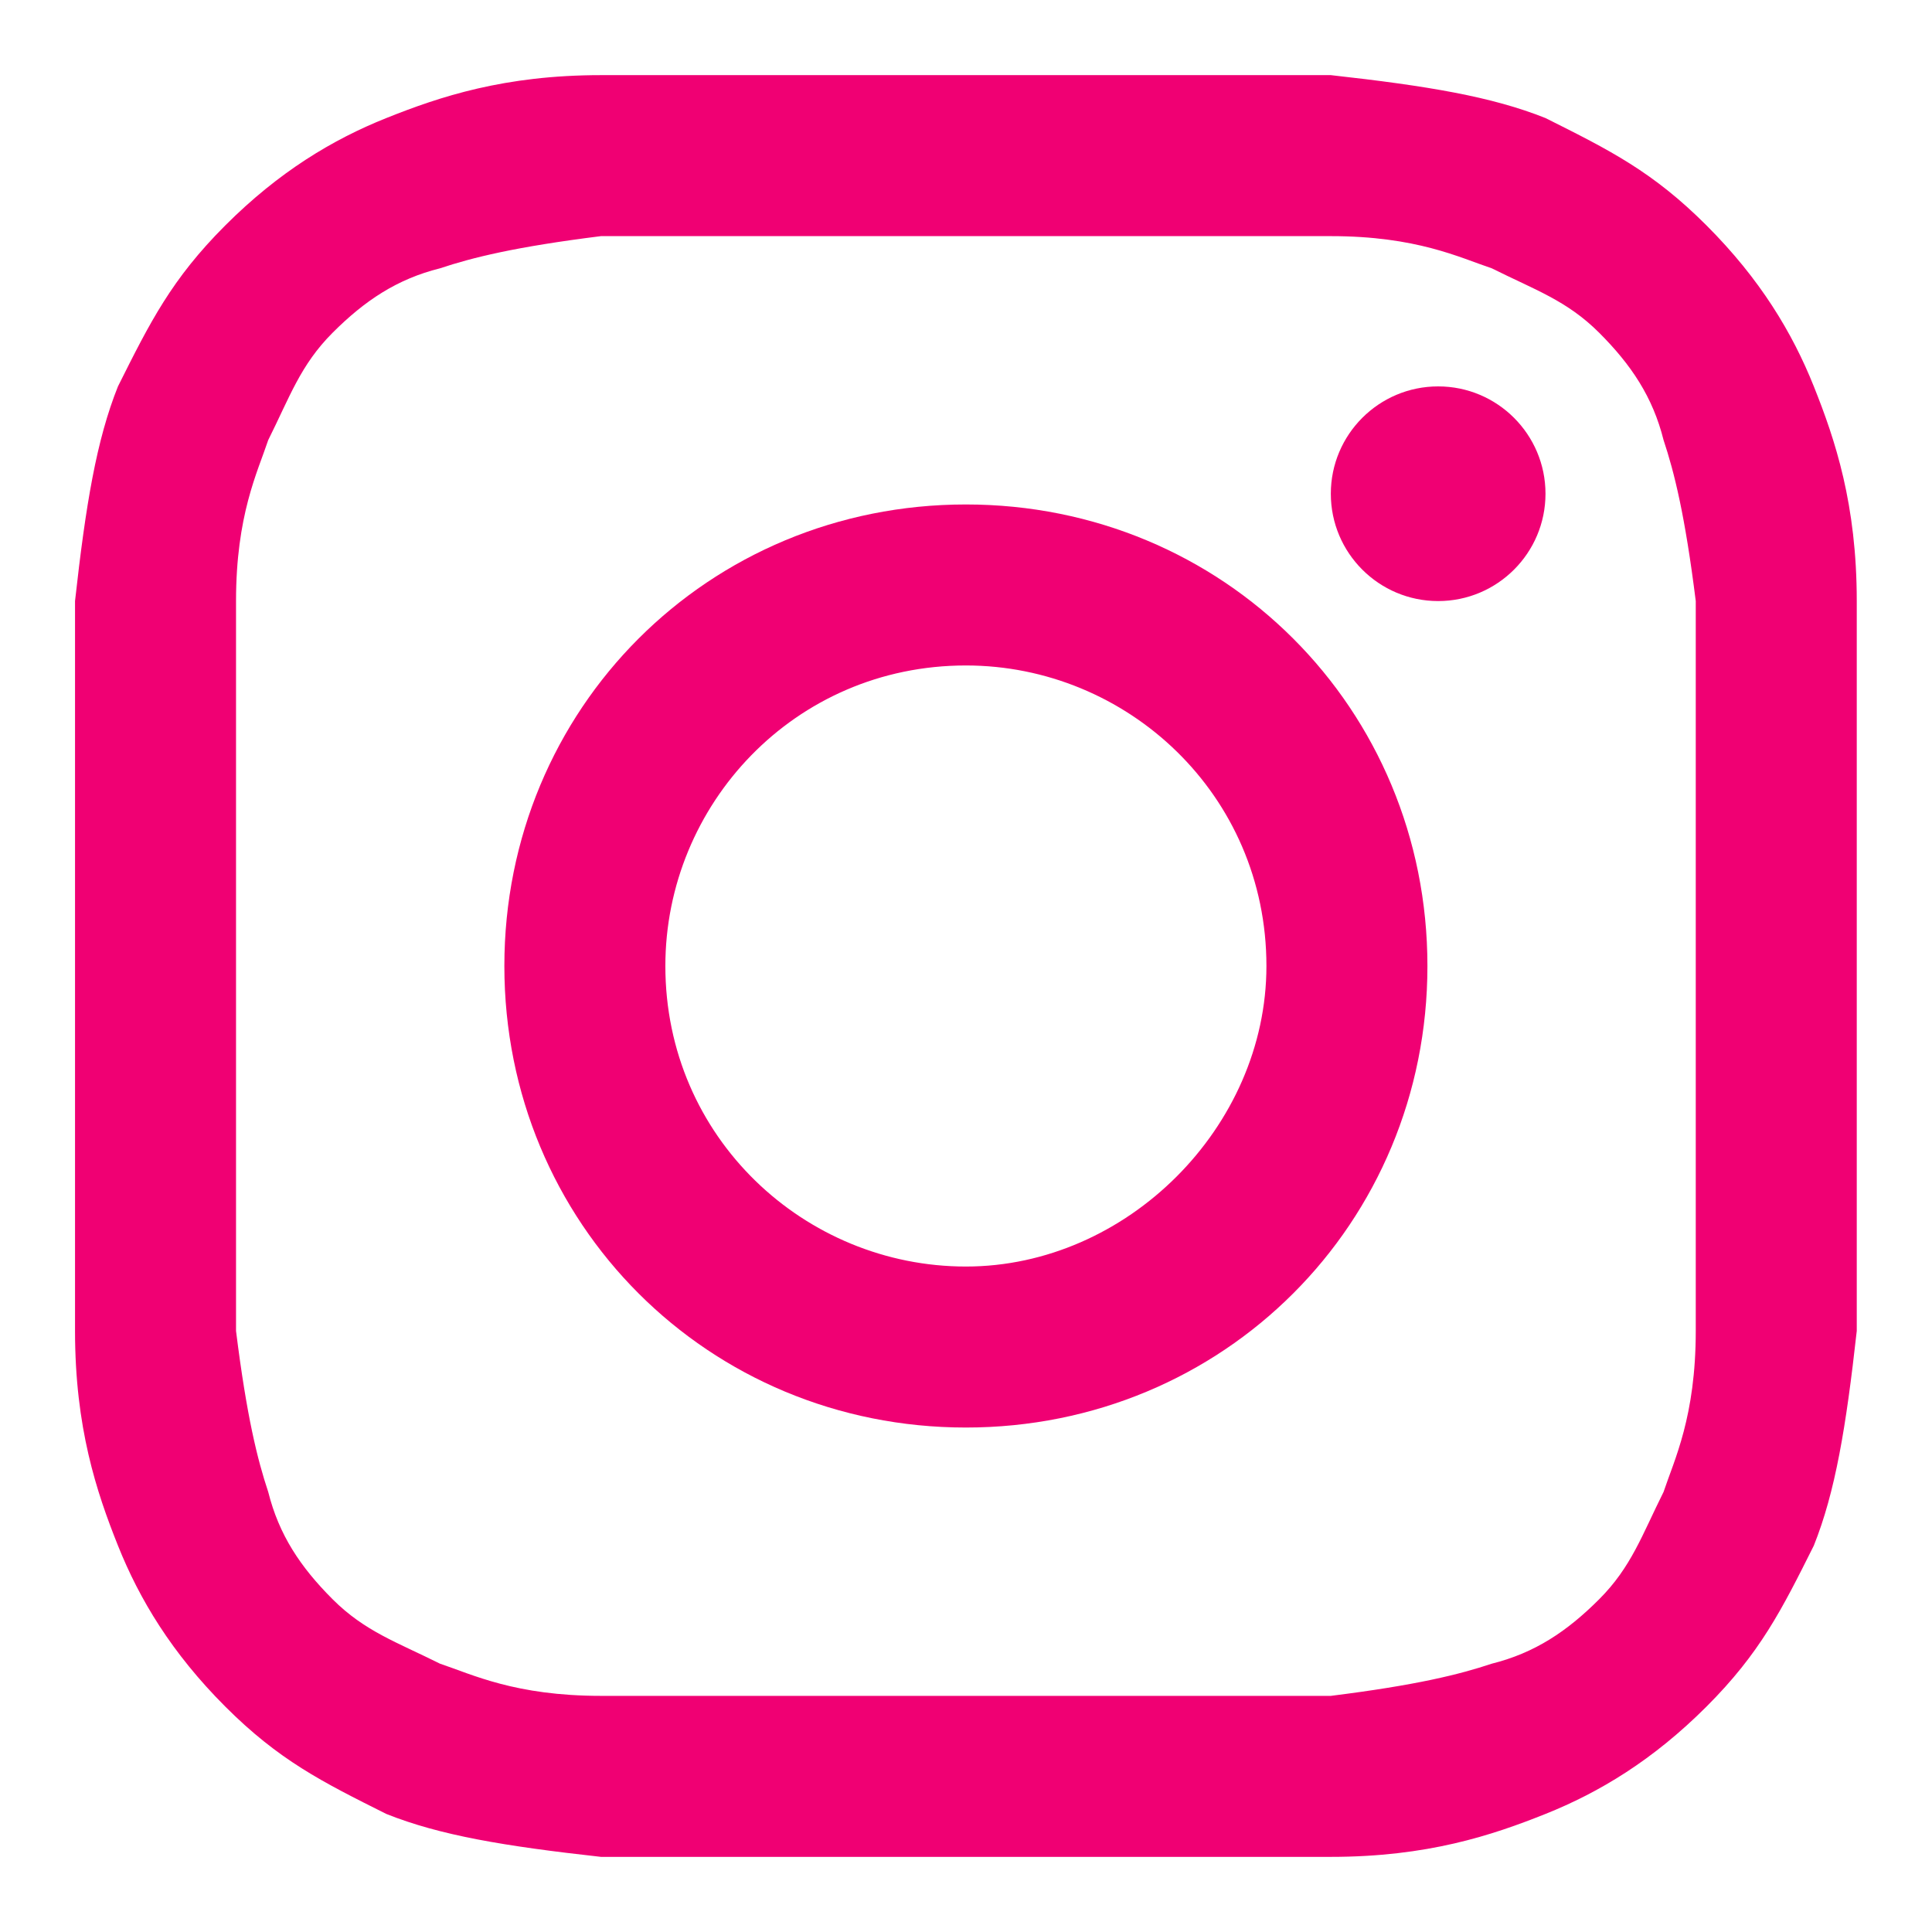
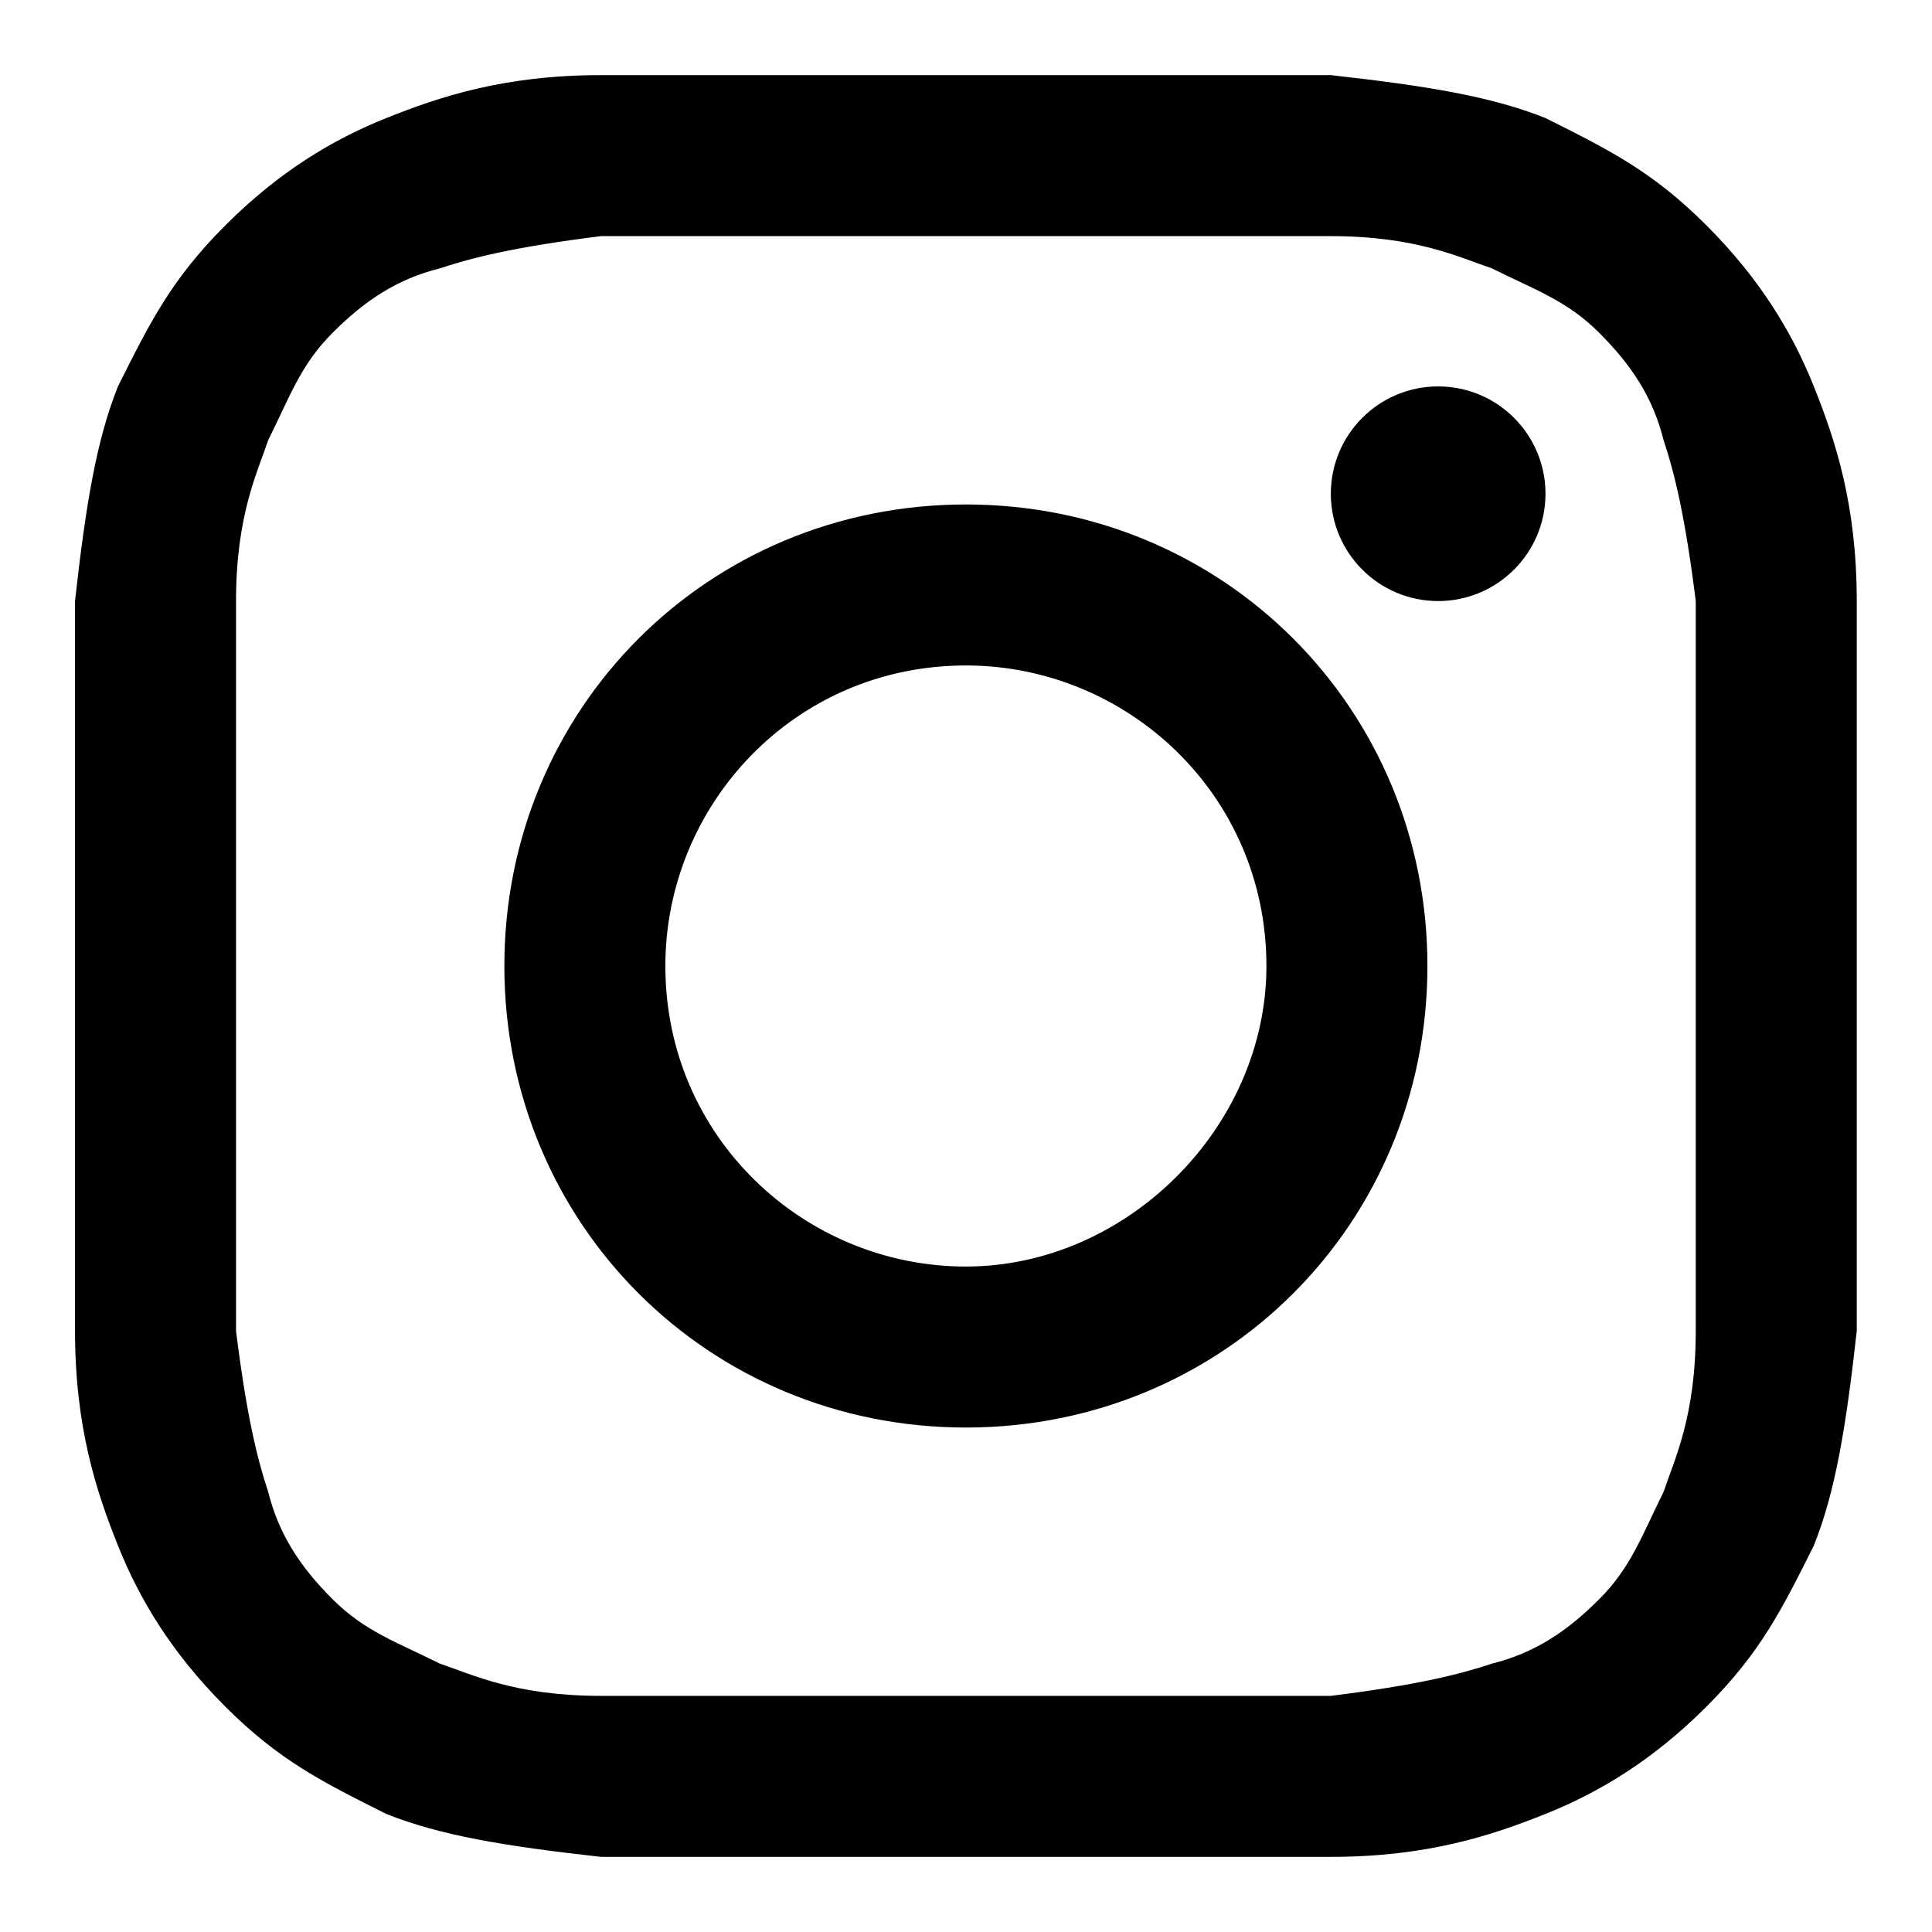
- <svg xmlns="http://www.w3.org/2000/svg" width="18" height="18" viewBox="0 0 18 18" fill="none">
-   <path d="M8.999 2.2C11.199 2.2 11.499 2.2 12.399 2.2C13.199 2.2 13.599 2.4 13.899 2.5C14.299 2.7 14.599 2.8 14.899 3.1C15.199 3.4 15.399 3.7 15.499 4.1C15.599 4.4 15.699 4.8 15.799 5.6C15.799 6.5 15.799 6.7 15.799 9C15.799 11.3 15.799 11.5 15.799 12.4C15.799 13.2 15.599 13.6 15.499 13.9C15.299 14.3 15.199 14.6 14.899 14.9C14.599 15.2 14.299 15.4 13.899 15.5C13.599 15.6 13.199 15.7 12.399 15.8C11.499 15.8 11.299 15.8 8.999 15.8C6.699 15.8 6.499 15.8 5.599 15.8C4.799 15.8 4.399 15.6 4.099 15.5C3.699 15.3 3.399 15.2 3.099 14.9C2.799 14.6 2.599 14.3 2.499 13.9C2.399 13.6 2.299 13.2 2.199 12.4C2.199 11.5 2.199 11.3 2.199 9C2.199 6.7 2.199 6.5 2.199 5.6C2.199 4.8 2.399 4.4 2.499 4.1C2.699 3.7 2.799 3.4 3.099 3.1C3.399 2.8 3.699 2.6 4.099 2.5C4.399 2.4 4.799 2.3 5.599 2.2C6.499 2.2 6.799 2.2 8.999 2.2ZM8.999 0.7C6.699 0.7 6.499 0.7 5.599 0.7C4.699 0.7 4.099 0.9 3.599 1.1C3.099 1.3 2.599 1.6 2.099 2.1C1.599 2.6 1.399 3 1.099 3.6C0.899 4.1 0.799 4.7 0.699 5.6C0.699 6.5 0.699 6.8 0.699 9C0.699 11.3 0.699 11.5 0.699 12.4C0.699 13.3 0.899 13.9 1.099 14.4C1.299 14.9 1.599 15.4 2.099 15.9C2.599 16.4 2.999 16.6 3.599 16.9C4.099 17.1 4.699 17.2 5.599 17.3C6.499 17.3 6.799 17.3 8.999 17.3C11.199 17.3 11.499 17.3 12.399 17.3C13.299 17.3 13.899 17.1 14.399 16.9C14.899 16.7 15.399 16.4 15.899 15.9C16.399 15.4 16.599 15 16.899 14.4C17.099 13.9 17.199 13.3 17.299 12.4C17.299 11.5 17.299 11.2 17.299 9C17.299 6.8 17.299 6.5 17.299 5.6C17.299 4.7 17.099 4.1 16.899 3.6C16.699 3.1 16.399 2.6 15.899 2.1C15.399 1.6 14.999 1.4 14.399 1.1C13.899 0.9 13.299 0.8 12.399 0.7C11.499 0.7 11.299 0.7 8.999 0.7Z" fill="#F00073" />
-   <path d="M8.999 4.7C6.599 4.7 4.699 6.6 4.699 9C4.699 11.4 6.599 13.3 8.999 13.3C11.399 13.3 13.299 11.4 13.299 9C13.299 6.6 11.399 4.7 8.999 4.7ZM8.999 11.8C7.499 11.8 6.199 10.6 6.199 9C6.199 7.5 7.399 6.2 8.999 6.2C10.499 6.2 11.799 7.4 11.799 9C11.799 10.5 10.499 11.8 8.999 11.8Z" fill="#F00073" />
-   <path d="M13.399 5.6C13.951 5.6 14.399 5.152 14.399 4.6C14.399 4.048 13.951 3.6 13.399 3.6C12.847 3.6 12.399 4.048 12.399 4.6C12.399 5.152 12.847 5.6 13.399 5.6Z" fill="#F00073" />
+ <svg xmlns="http://www.w3.org/2000/svg" viewBox="0 0 18 18" fill="none">
+   <path d="M8.999 2.2C11.199 2.2 11.499 2.2 12.399 2.2C13.199 2.2 13.599 2.4 13.899 2.5C14.299 2.7 14.599 2.8 14.899 3.1C15.199 3.4 15.399 3.7 15.499 4.1C15.599 4.4 15.699 4.8 15.799 5.6C15.799 6.5 15.799 6.7 15.799 9C15.799 11.3 15.799 11.5 15.799 12.4C15.799 13.2 15.599 13.6 15.499 13.9C15.299 14.3 15.199 14.6 14.899 14.9C14.599 15.2 14.299 15.4 13.899 15.5C13.599 15.6 13.199 15.7 12.399 15.8C11.499 15.8 11.299 15.8 8.999 15.8C6.699 15.8 6.499 15.8 5.599 15.8C4.799 15.8 4.399 15.6 4.099 15.5C3.699 15.3 3.399 15.2 3.099 14.9C2.799 14.6 2.599 14.3 2.499 13.9C2.399 13.6 2.299 13.2 2.199 12.4C2.199 11.5 2.199 11.3 2.199 9C2.199 6.7 2.199 6.5 2.199 5.6C2.199 4.8 2.399 4.4 2.499 4.1C2.699 3.7 2.799 3.4 3.099 3.1C3.399 2.8 3.699 2.6 4.099 2.5C4.399 2.4 4.799 2.3 5.599 2.2C6.499 2.2 6.799 2.2 8.999 2.2ZM8.999 0.7C6.699 0.7 6.499 0.7 5.599 0.7C4.699 0.7 4.099 0.9 3.599 1.1C3.099 1.3 2.599 1.6 2.099 2.1C1.599 2.6 1.399 3 1.099 3.6C0.899 4.1 0.799 4.7 0.699 5.6C0.699 6.5 0.699 6.8 0.699 9C0.699 11.3 0.699 11.5 0.699 12.4C0.699 13.3 0.899 13.9 1.099 14.4C1.299 14.9 1.599 15.4 2.099 15.9C2.599 16.4 2.999 16.6 3.599 16.9C4.099 17.1 4.699 17.2 5.599 17.3C6.499 17.3 6.799 17.3 8.999 17.3C11.199 17.3 11.499 17.3 12.399 17.3C13.299 17.3 13.899 17.1 14.399 16.9C14.899 16.7 15.399 16.4 15.899 15.9C16.399 15.4 16.599 15 16.899 14.4C17.099 13.9 17.199 13.3 17.299 12.4C17.299 11.5 17.299 11.2 17.299 9C17.299 6.8 17.299 6.5 17.299 5.6C17.299 4.7 17.099 4.1 16.899 3.6C16.699 3.1 16.399 2.6 15.899 2.1C15.399 1.6 14.999 1.4 14.399 1.1C13.899 0.9 13.299 0.8 12.399 0.7C11.499 0.7 11.299 0.7 8.999 0.7Z" fill="currentColor" />
+   <path d="M8.999 4.7C6.599 4.7 4.699 6.6 4.699 9C4.699 11.4 6.599 13.3 8.999 13.3C11.399 13.3 13.299 11.4 13.299 9C13.299 6.6 11.399 4.7 8.999 4.7ZM8.999 11.8C7.499 11.8 6.199 10.6 6.199 9C6.199 7.5 7.399 6.2 8.999 6.2C10.499 6.2 11.799 7.4 11.799 9C11.799 10.5 10.499 11.8 8.999 11.8Z" fill="currentColor" />
+   <path d="M13.399 5.6C13.951 5.6 14.399 5.152 14.399 4.6C14.399 4.048 13.951 3.6 13.399 3.6C12.847 3.6 12.399 4.048 12.399 4.6C12.399 5.152 12.847 5.6 13.399 5.6Z" fill="currentColor" />
</svg>
